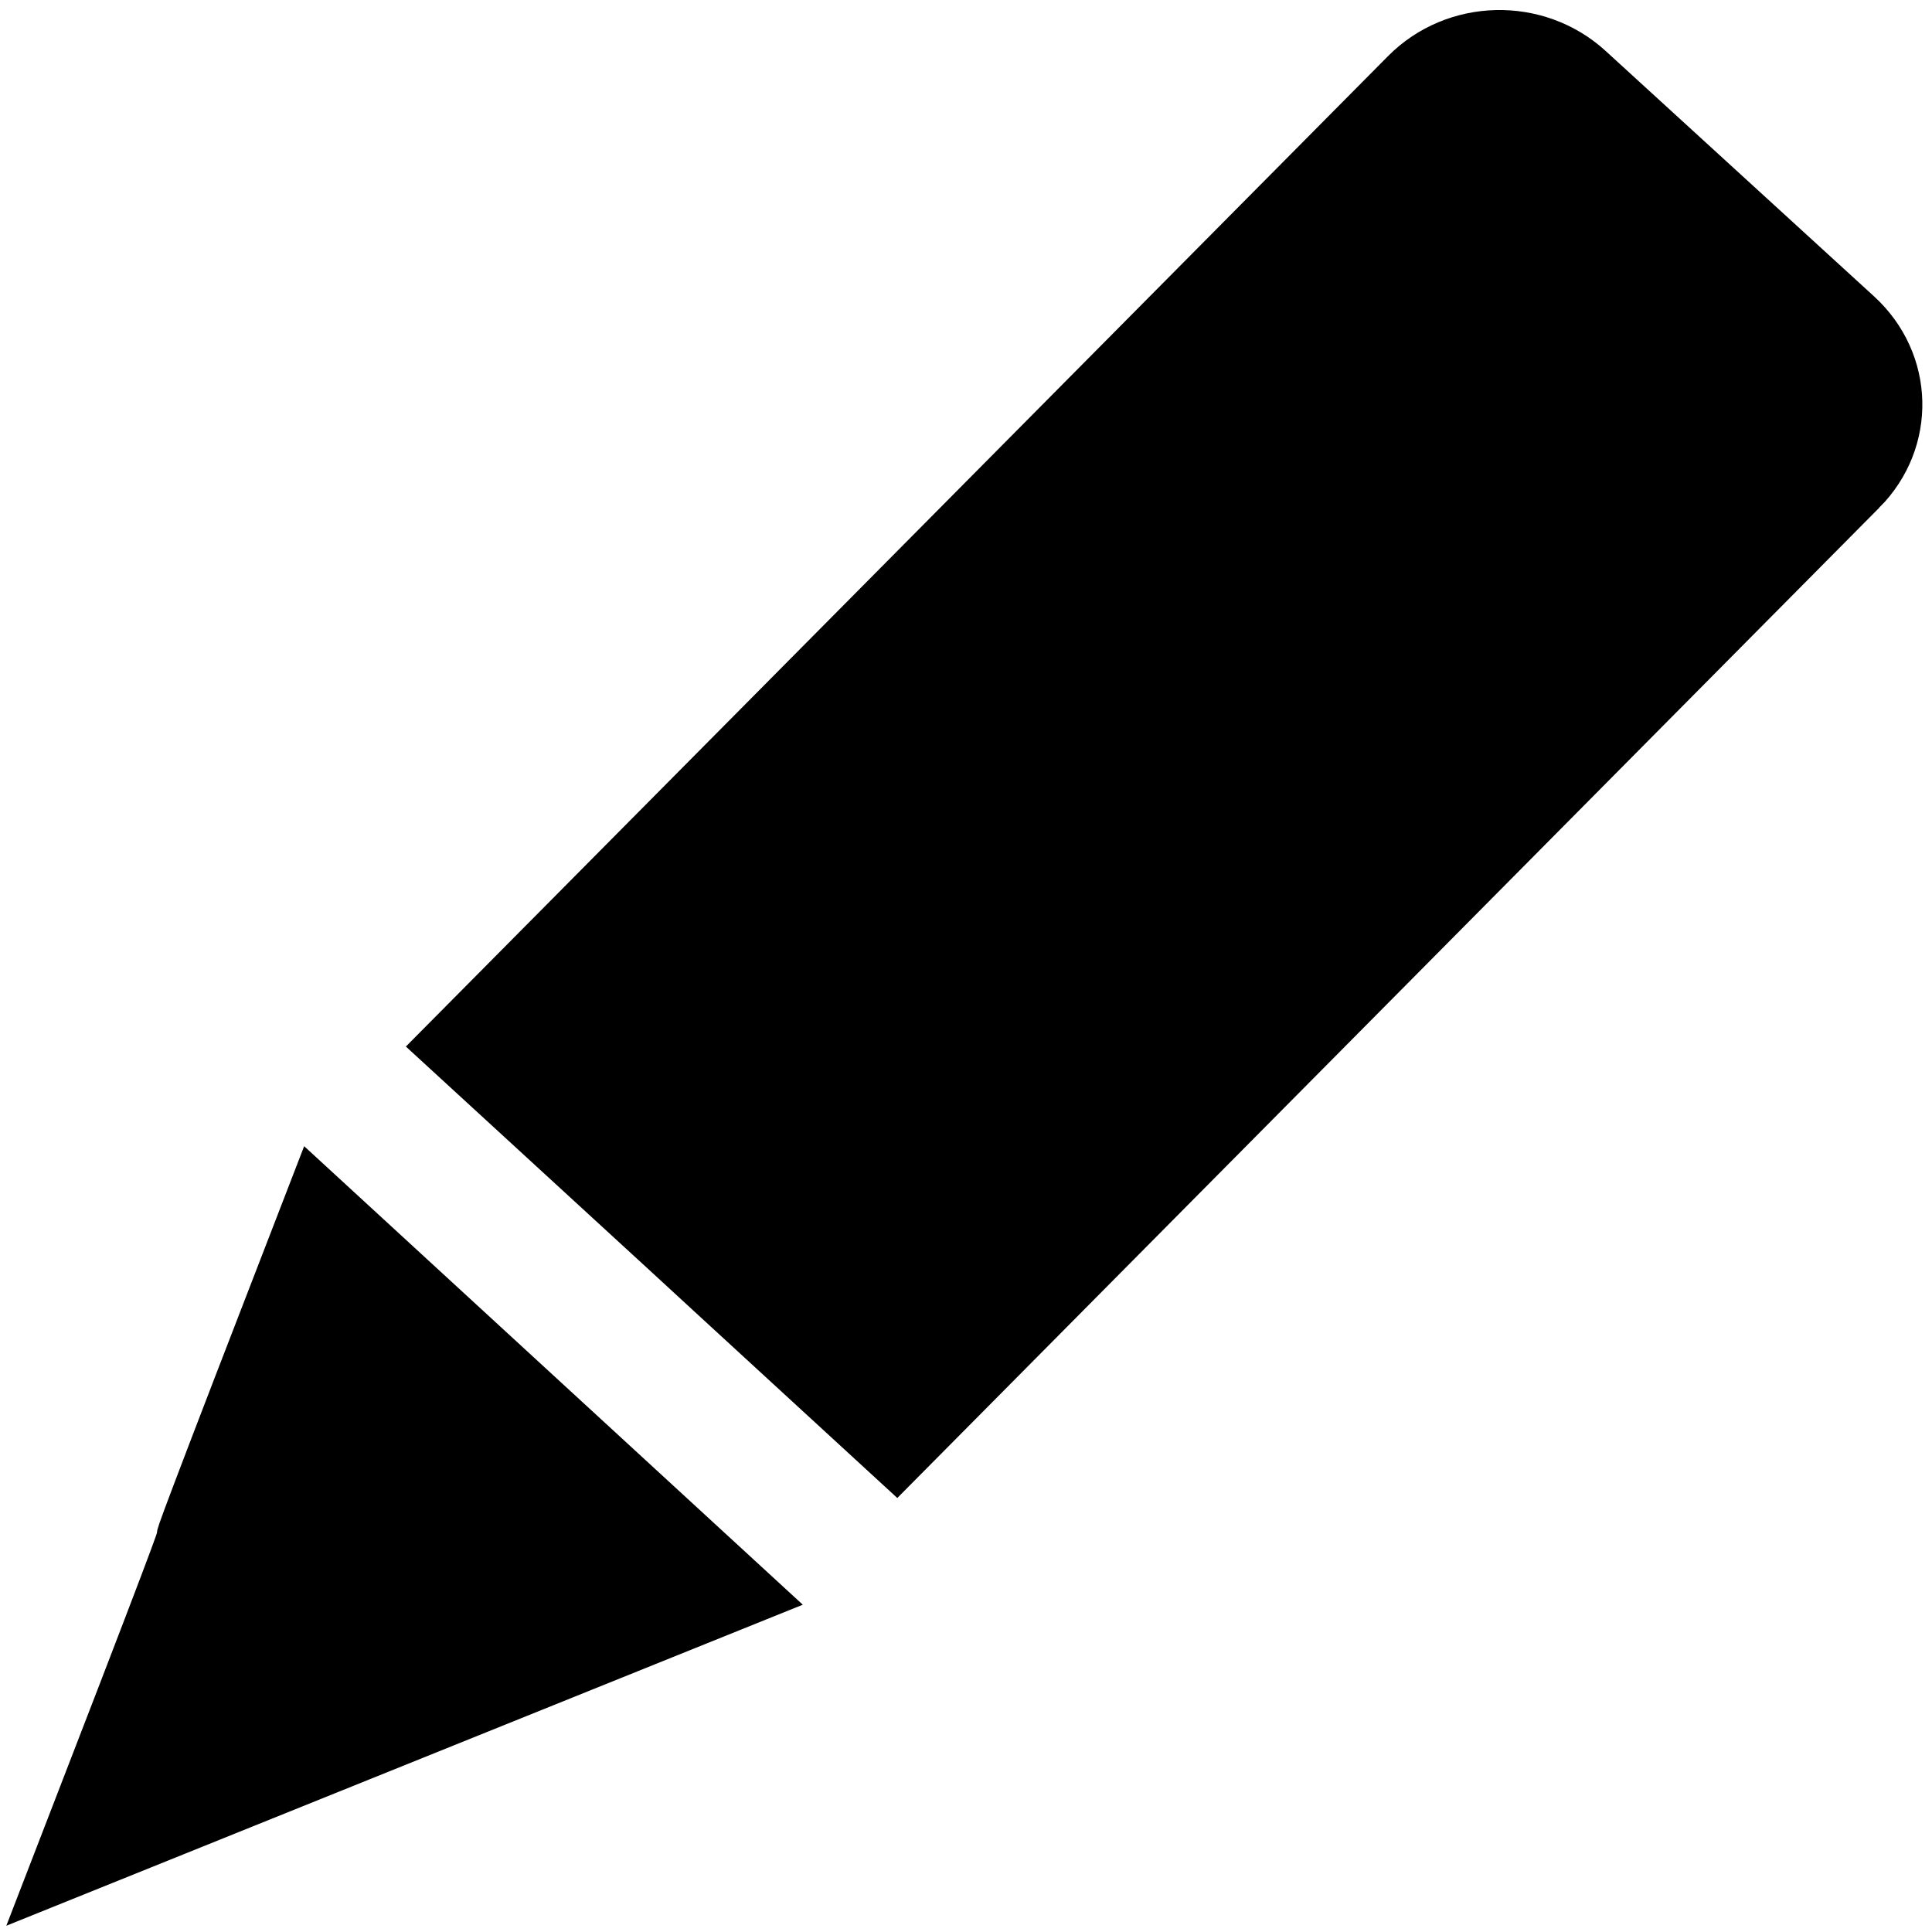
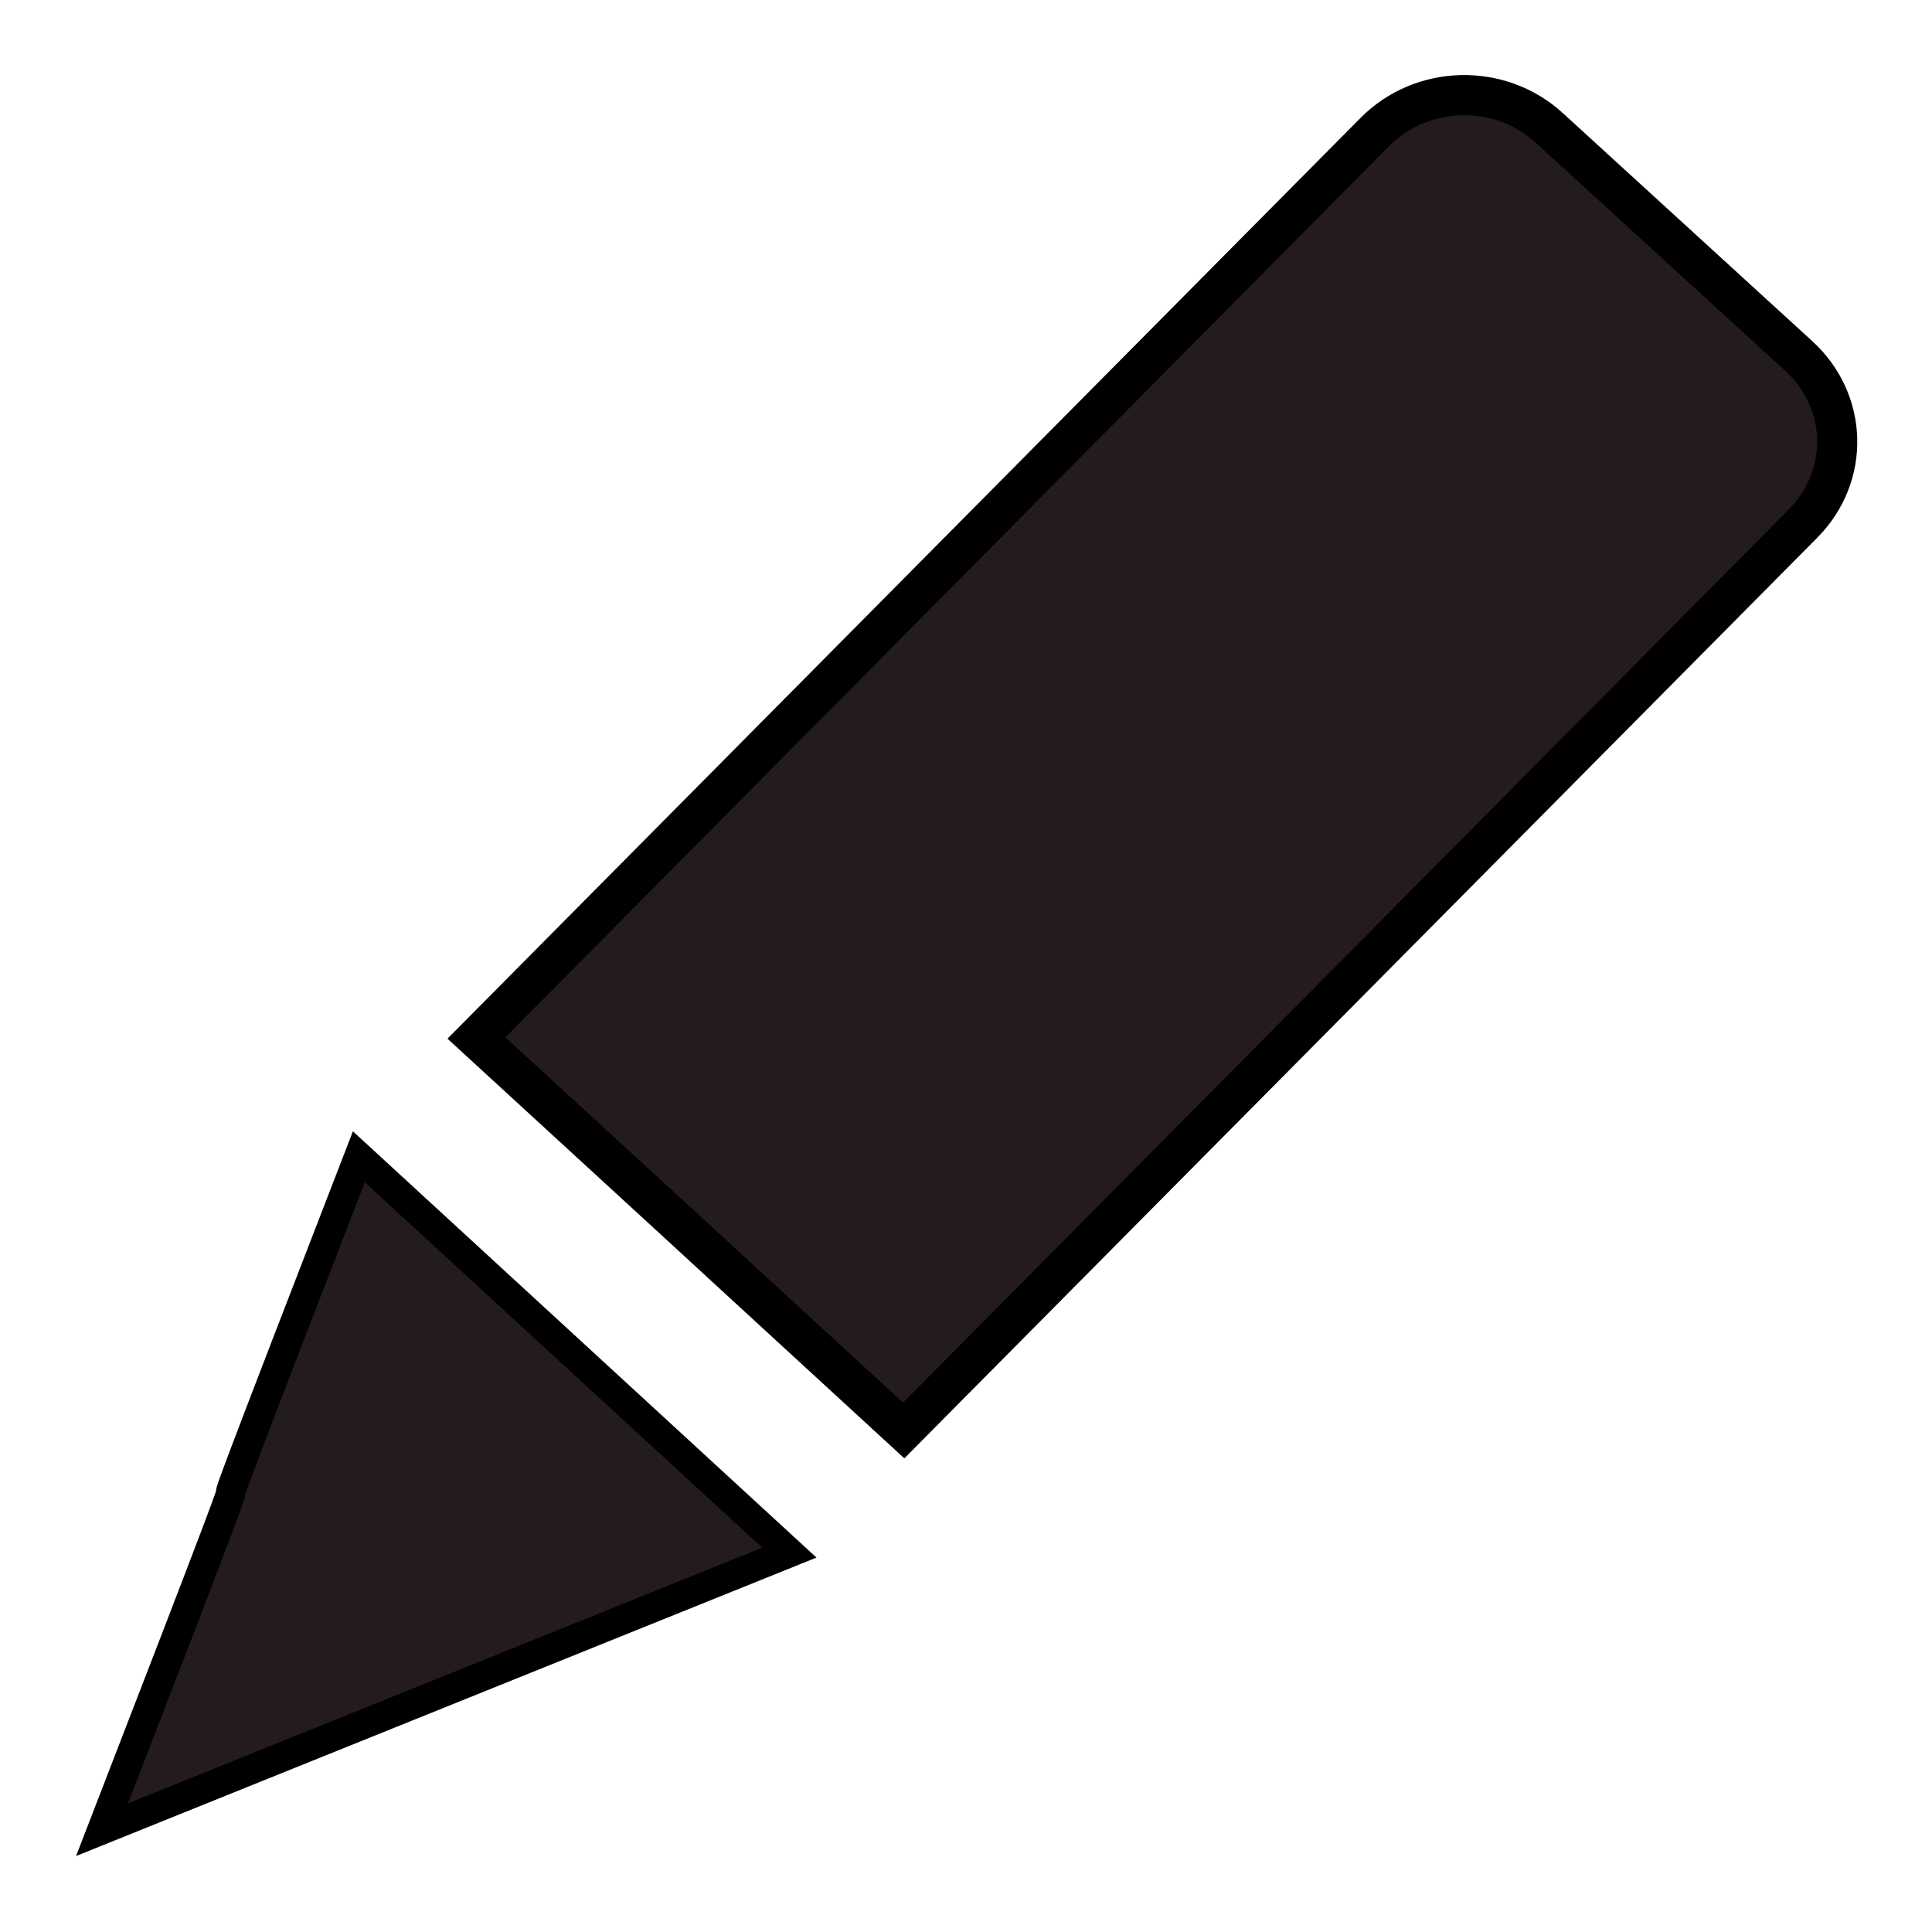
<svg xmlns="http://www.w3.org/2000/svg" width="64px" height="64px" id="svg3574" version="1.1">
  <defs id="defs3576" />
  <g id="layer1">
-     <path style="fill:#000000;fill-opacity:1;stroke:#000000;stroke-width:1.05;stroke-miterlimit:4;stroke-opacity:1" d="M 25.626,52.982 1.136,62.853 C 10.363,39.013 1.087,62.64 10.287,38.877 z" id="rect3083" />
-     <path style="fill:#000000;fill-opacity:1;stroke:#000000;stroke-width:1.431;stroke-miterlimit:4;stroke-opacity:1" d="M 61.748,16.312 29.701,48.63 C 15.934,35.983 28.204,47.241 14.477,34.644 L 46.489,2.362 c 1.68,-1.694 4.452,-1.759 6.217,-0.146 l 8.89,8.128 c 1.764,1.613 1.832,4.275 0.152,5.969 z" id="rect3086" />
+     <path style="fill:#241c1c;fill-opacity:1;stroke:#000000;stroke-width:0.976;stroke-miterlimit:4;stroke-opacity:1" d="M 26.148,51.433 3.381,60.61 C 11.959,38.447 3.335,60.412 11.887,38.32 z" id="rect3083" />
+     <path style="fill:#241c1c;fill-opacity:1;stroke:#000000;stroke-width:1.33;stroke-miterlimit:4;stroke-opacity:1" d="M 59.729,17.342 29.936,47.387 C 17.138,35.63 28.544,46.096 15.782,34.385 L 45.543,4.373 C 47.105,2.798 49.682,2.738 51.322,4.237 l 8.265,7.556 c 1.64,1.499 1.703,3.974 0.142,5.549 z" id="rect3086" />
  </g>
</svg>
